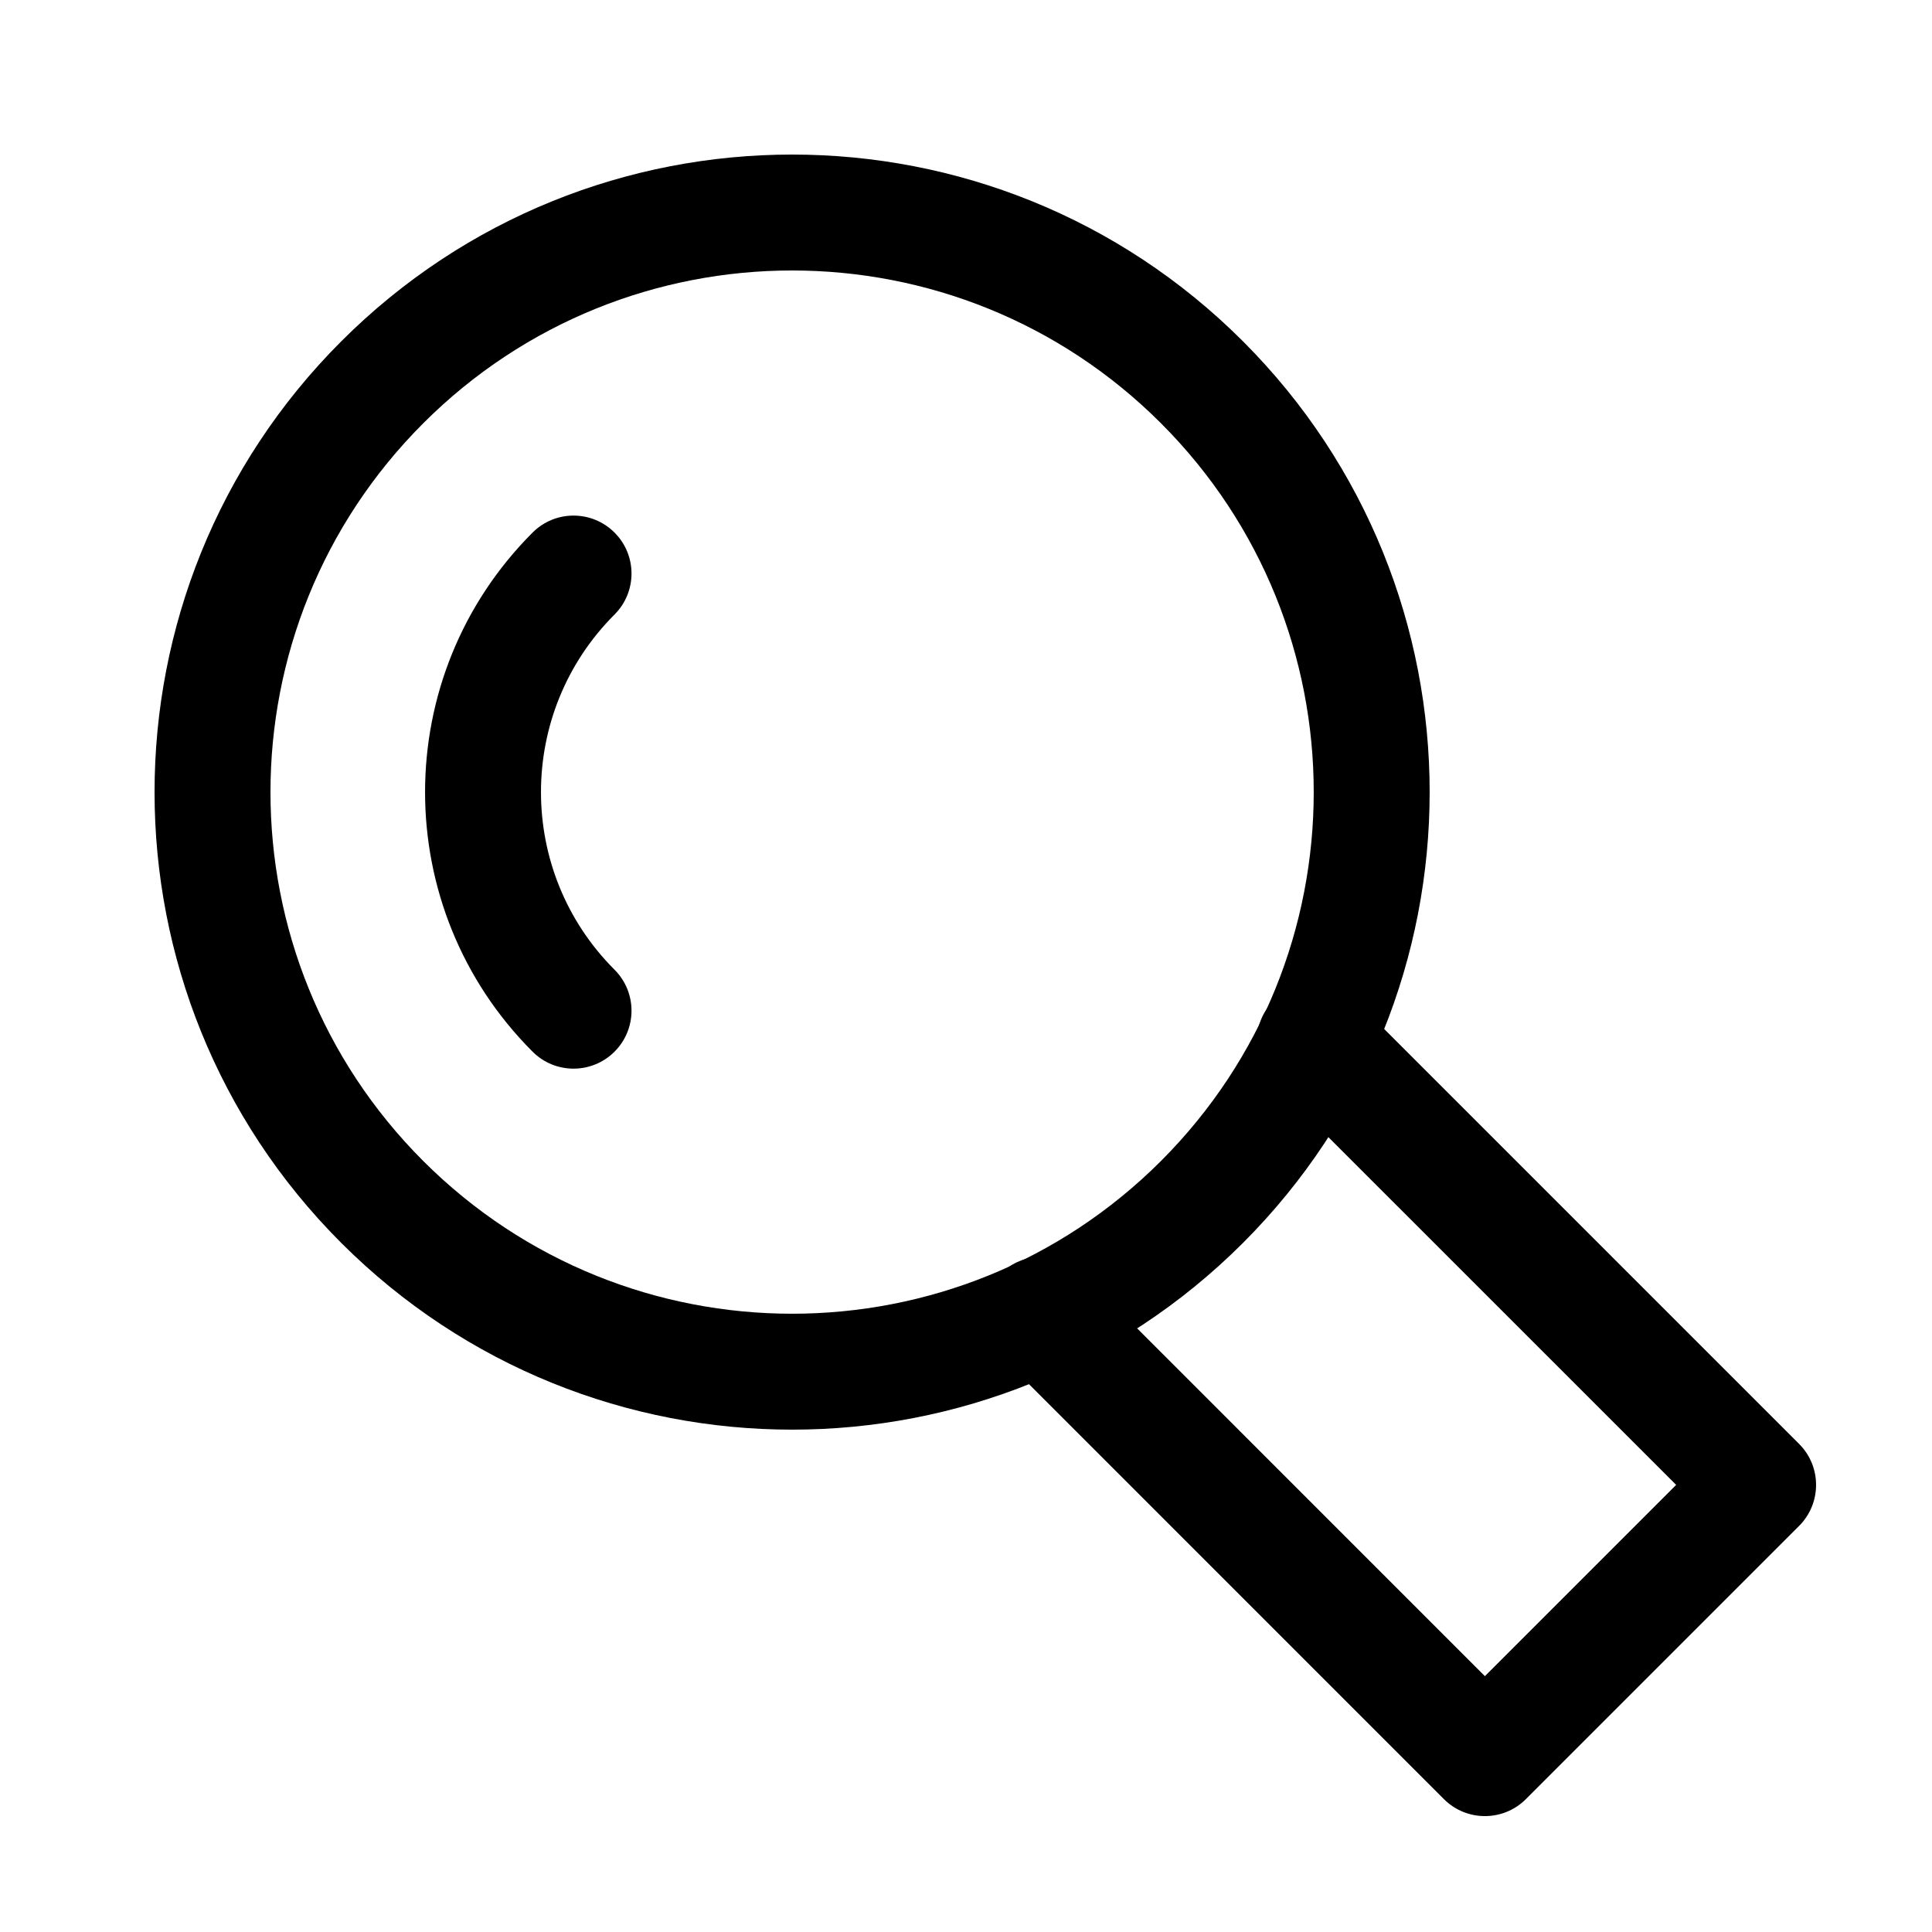
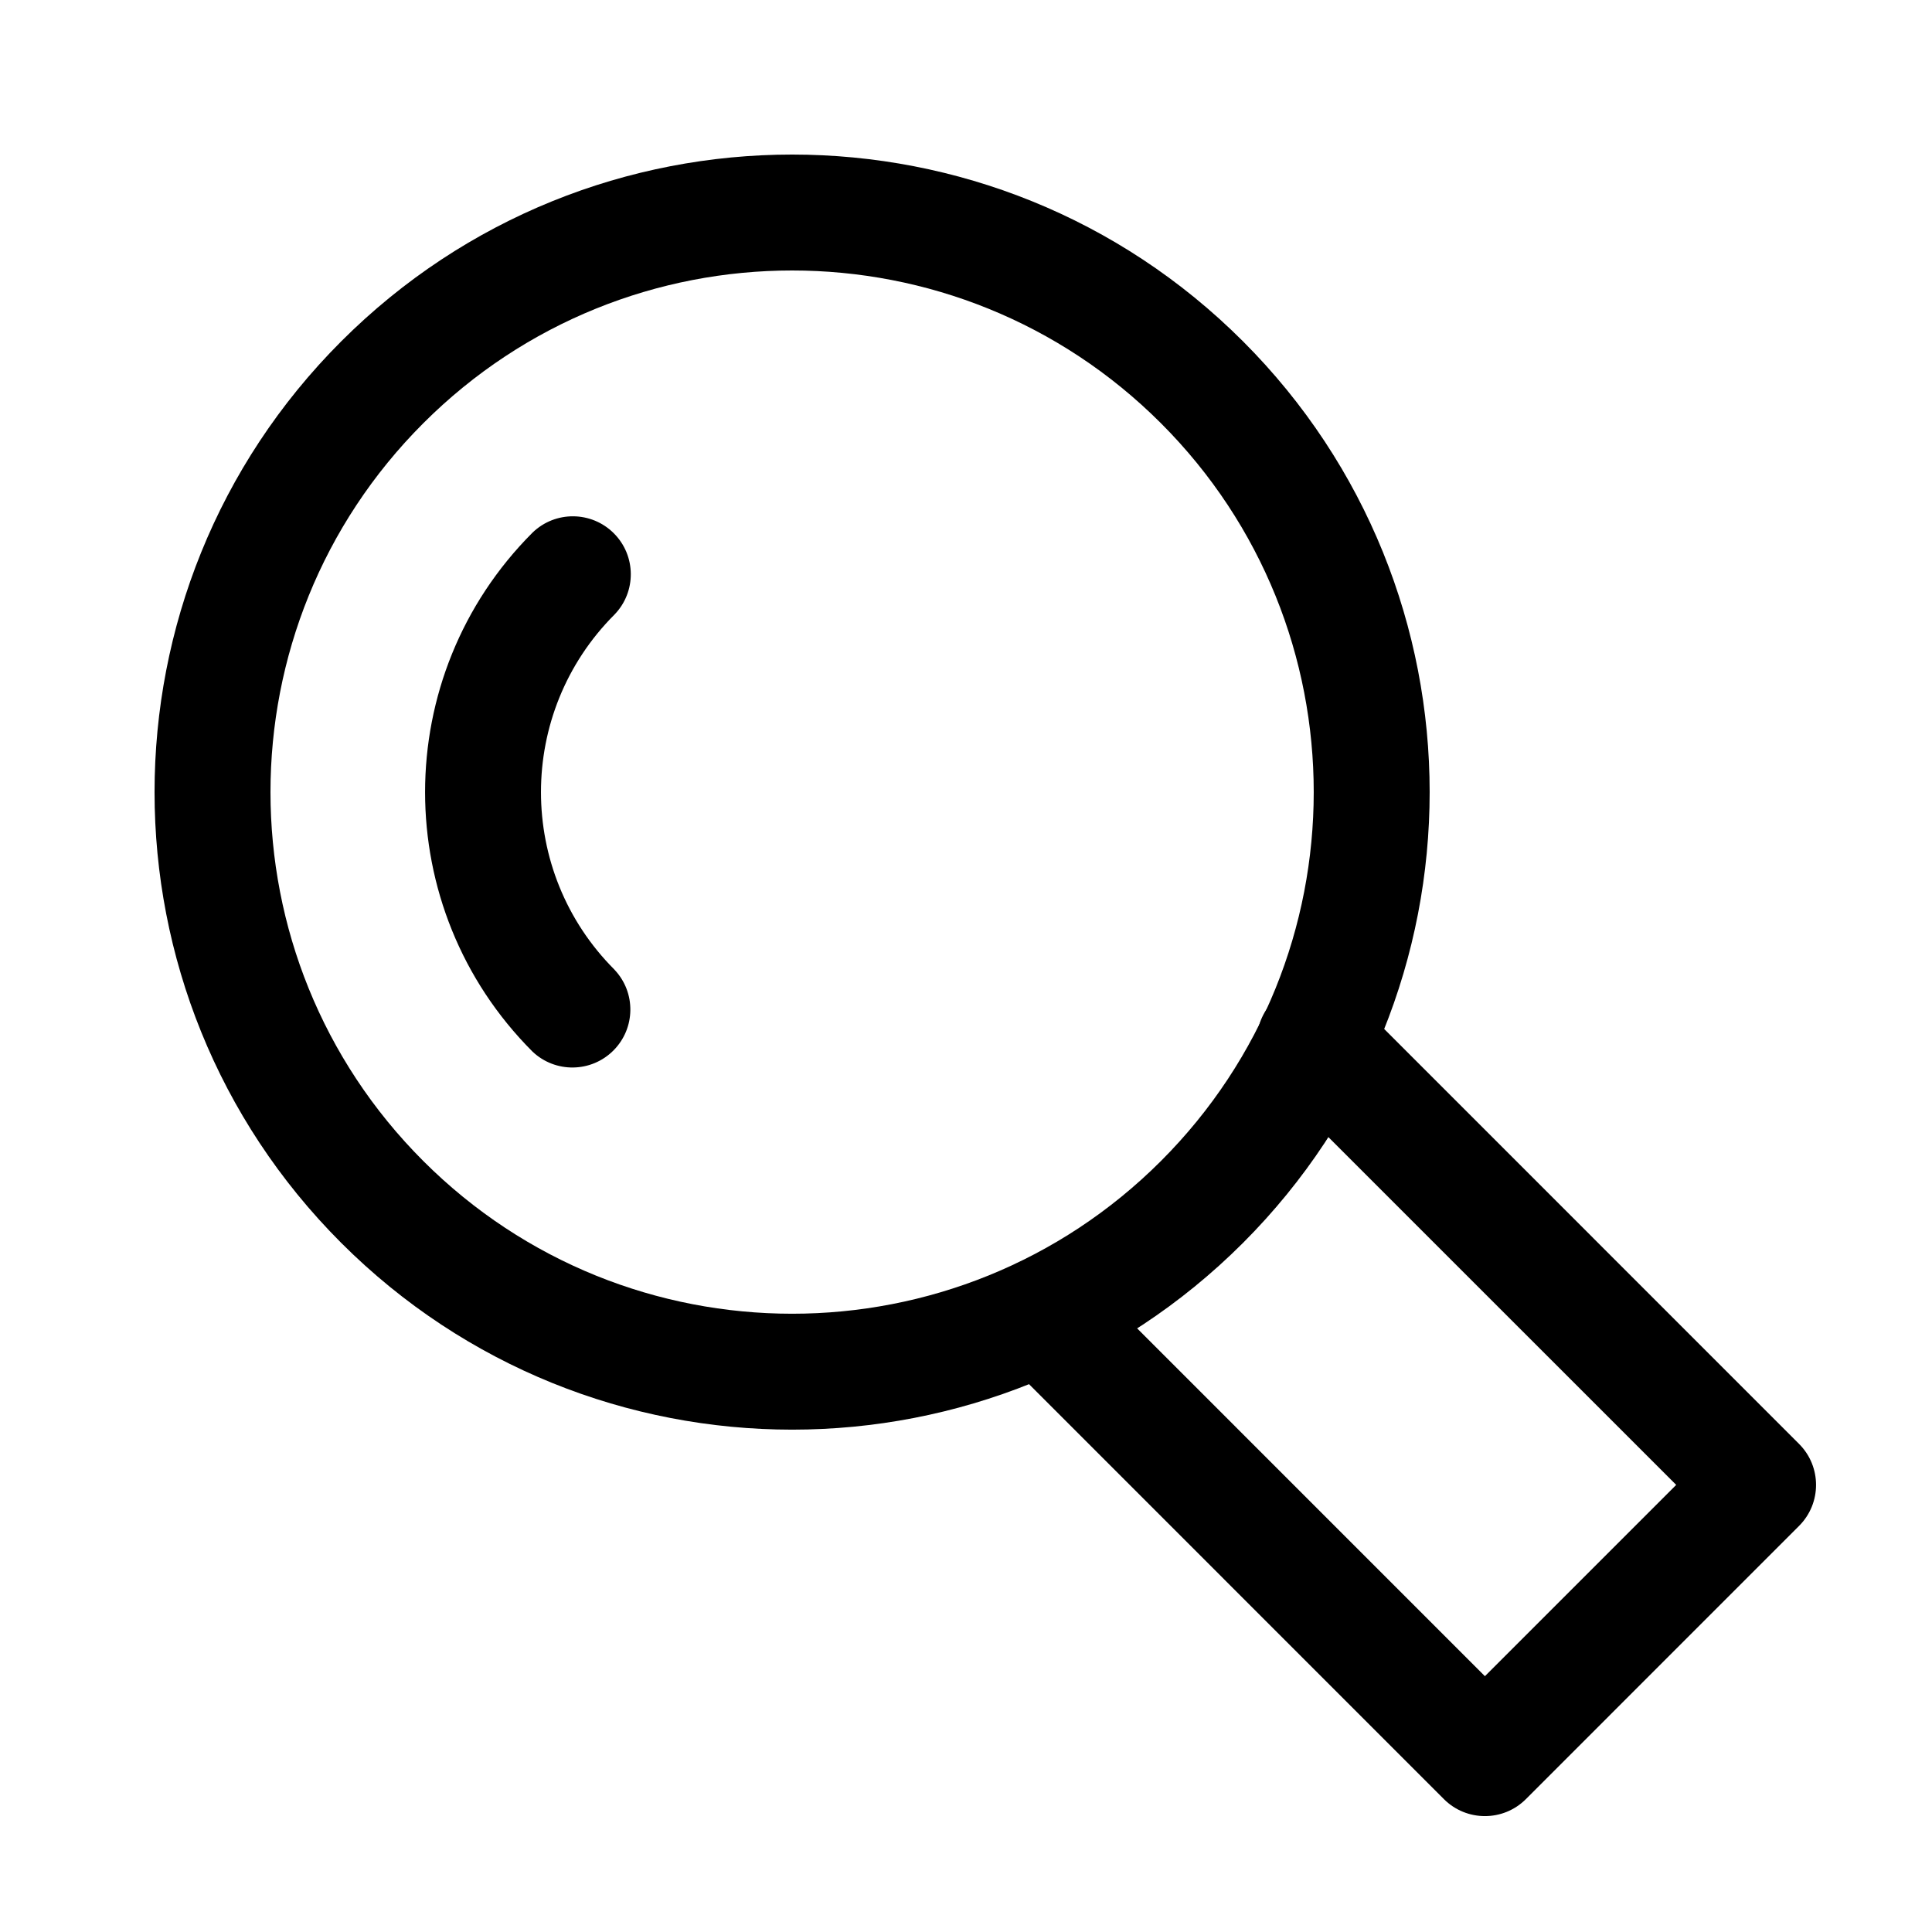
- <svg xmlns="http://www.w3.org/2000/svg" width="50px" height="50px" viewBox="0 0 50 50" version="1.1">
-   <g id="look" transform="translate(4, 4)" fill-rule="nonzero" fill="currentColor">
-     <path d="M26.046,26.046 C31.317,20.774 31.317,12.227 26.046,6.954 C20.774,1.682 12.227,1.682 6.954,6.954 C1.682,12.227 1.682,20.774 6.953,26.046 C12.227,31.317 20.774,31.317 26.046,26.046 Z M28.168,28.167 C21.724,34.61 11.277,34.61 4.832,28.167 C-1.611,21.724 -1.611,11.277 4.832,4.833 C11.277,-1.611 21.724,-1.611 28.168,4.833 C34.61,11.277 34.61,21.724 28.168,28.167 Z" id="Stroke-1" />
-     <path d="M11.904,21.096 C9.366,18.558 9.366,14.442 11.904,11.904 C12.49,11.318 12.49,10.369 11.904,9.783 C11.318,9.197 10.368,9.197 9.783,9.783 C6.073,13.493 6.073,19.507 9.783,23.217 C10.368,23.803 11.318,23.803 11.904,23.217 C12.49,22.631 12.49,21.682 11.904,21.096 Z" id="Stroke-3" />
-     <path d="M34.429,39.379 L24.016,28.965 C23.43,28.379 22.48,28.379 21.894,28.965 C21.308,29.55 21.308,30.5 21.894,31.086 L33.368,42.561 C33.954,43.147 34.904,43.147 35.49,42.561 L42.561,35.49 C43.146,34.904 43.146,33.954 42.561,33.369 L31.086,21.894 C30.5,21.308 29.55,21.308 28.964,21.894 C28.378,22.479 28.378,23.429 28.964,24.015 L39.379,34.429 L34.429,39.379 Z" id="Stroke-5" />
+ <svg xmlns="http://www.w3.org/2000/svg" viewBox="0 0 50 50">
+   <g fill="currentColor">
+     <path d="M30.046 30.046c5.271-5.272 5.271-13.82 0-19.092-5.272-5.272-13.82-5.272-19.092 0-5.272 5.273-5.272 13.82 0 19.092 5.273 5.271 13.82 5.271 19.092 0zm2.122 2.121c-6.444 6.443-16.89 6.443-23.336 0-6.443-6.443-6.443-16.89 0-23.334 6.445-6.444 16.892-6.444 23.336 0 6.442 6.444 6.442 16.89 0 23.334z" />
+     <path d="M15.904 25.096a6.5 6.5 0 0 1 0-9.192 1.5 1.5 0 0 0-2.121-2.121 9.5 9.5 0 0 0 0 13.434 1.5 1.5 0 0 0 2.12-2.121zM38.429 43.379L28.016 32.965a1.5 1.5 0 0 0-2.122 2.12l11.474 11.476a1.5 1.5 0 0 0 2.122 0l7.07-7.071a1.5 1.5 0 0 0 0-2.121L35.087 25.894a1.5 1.5 0 0 0-2.122 2.121L43.38 38.429l-4.95 4.95z" />
  </g>
</svg>
